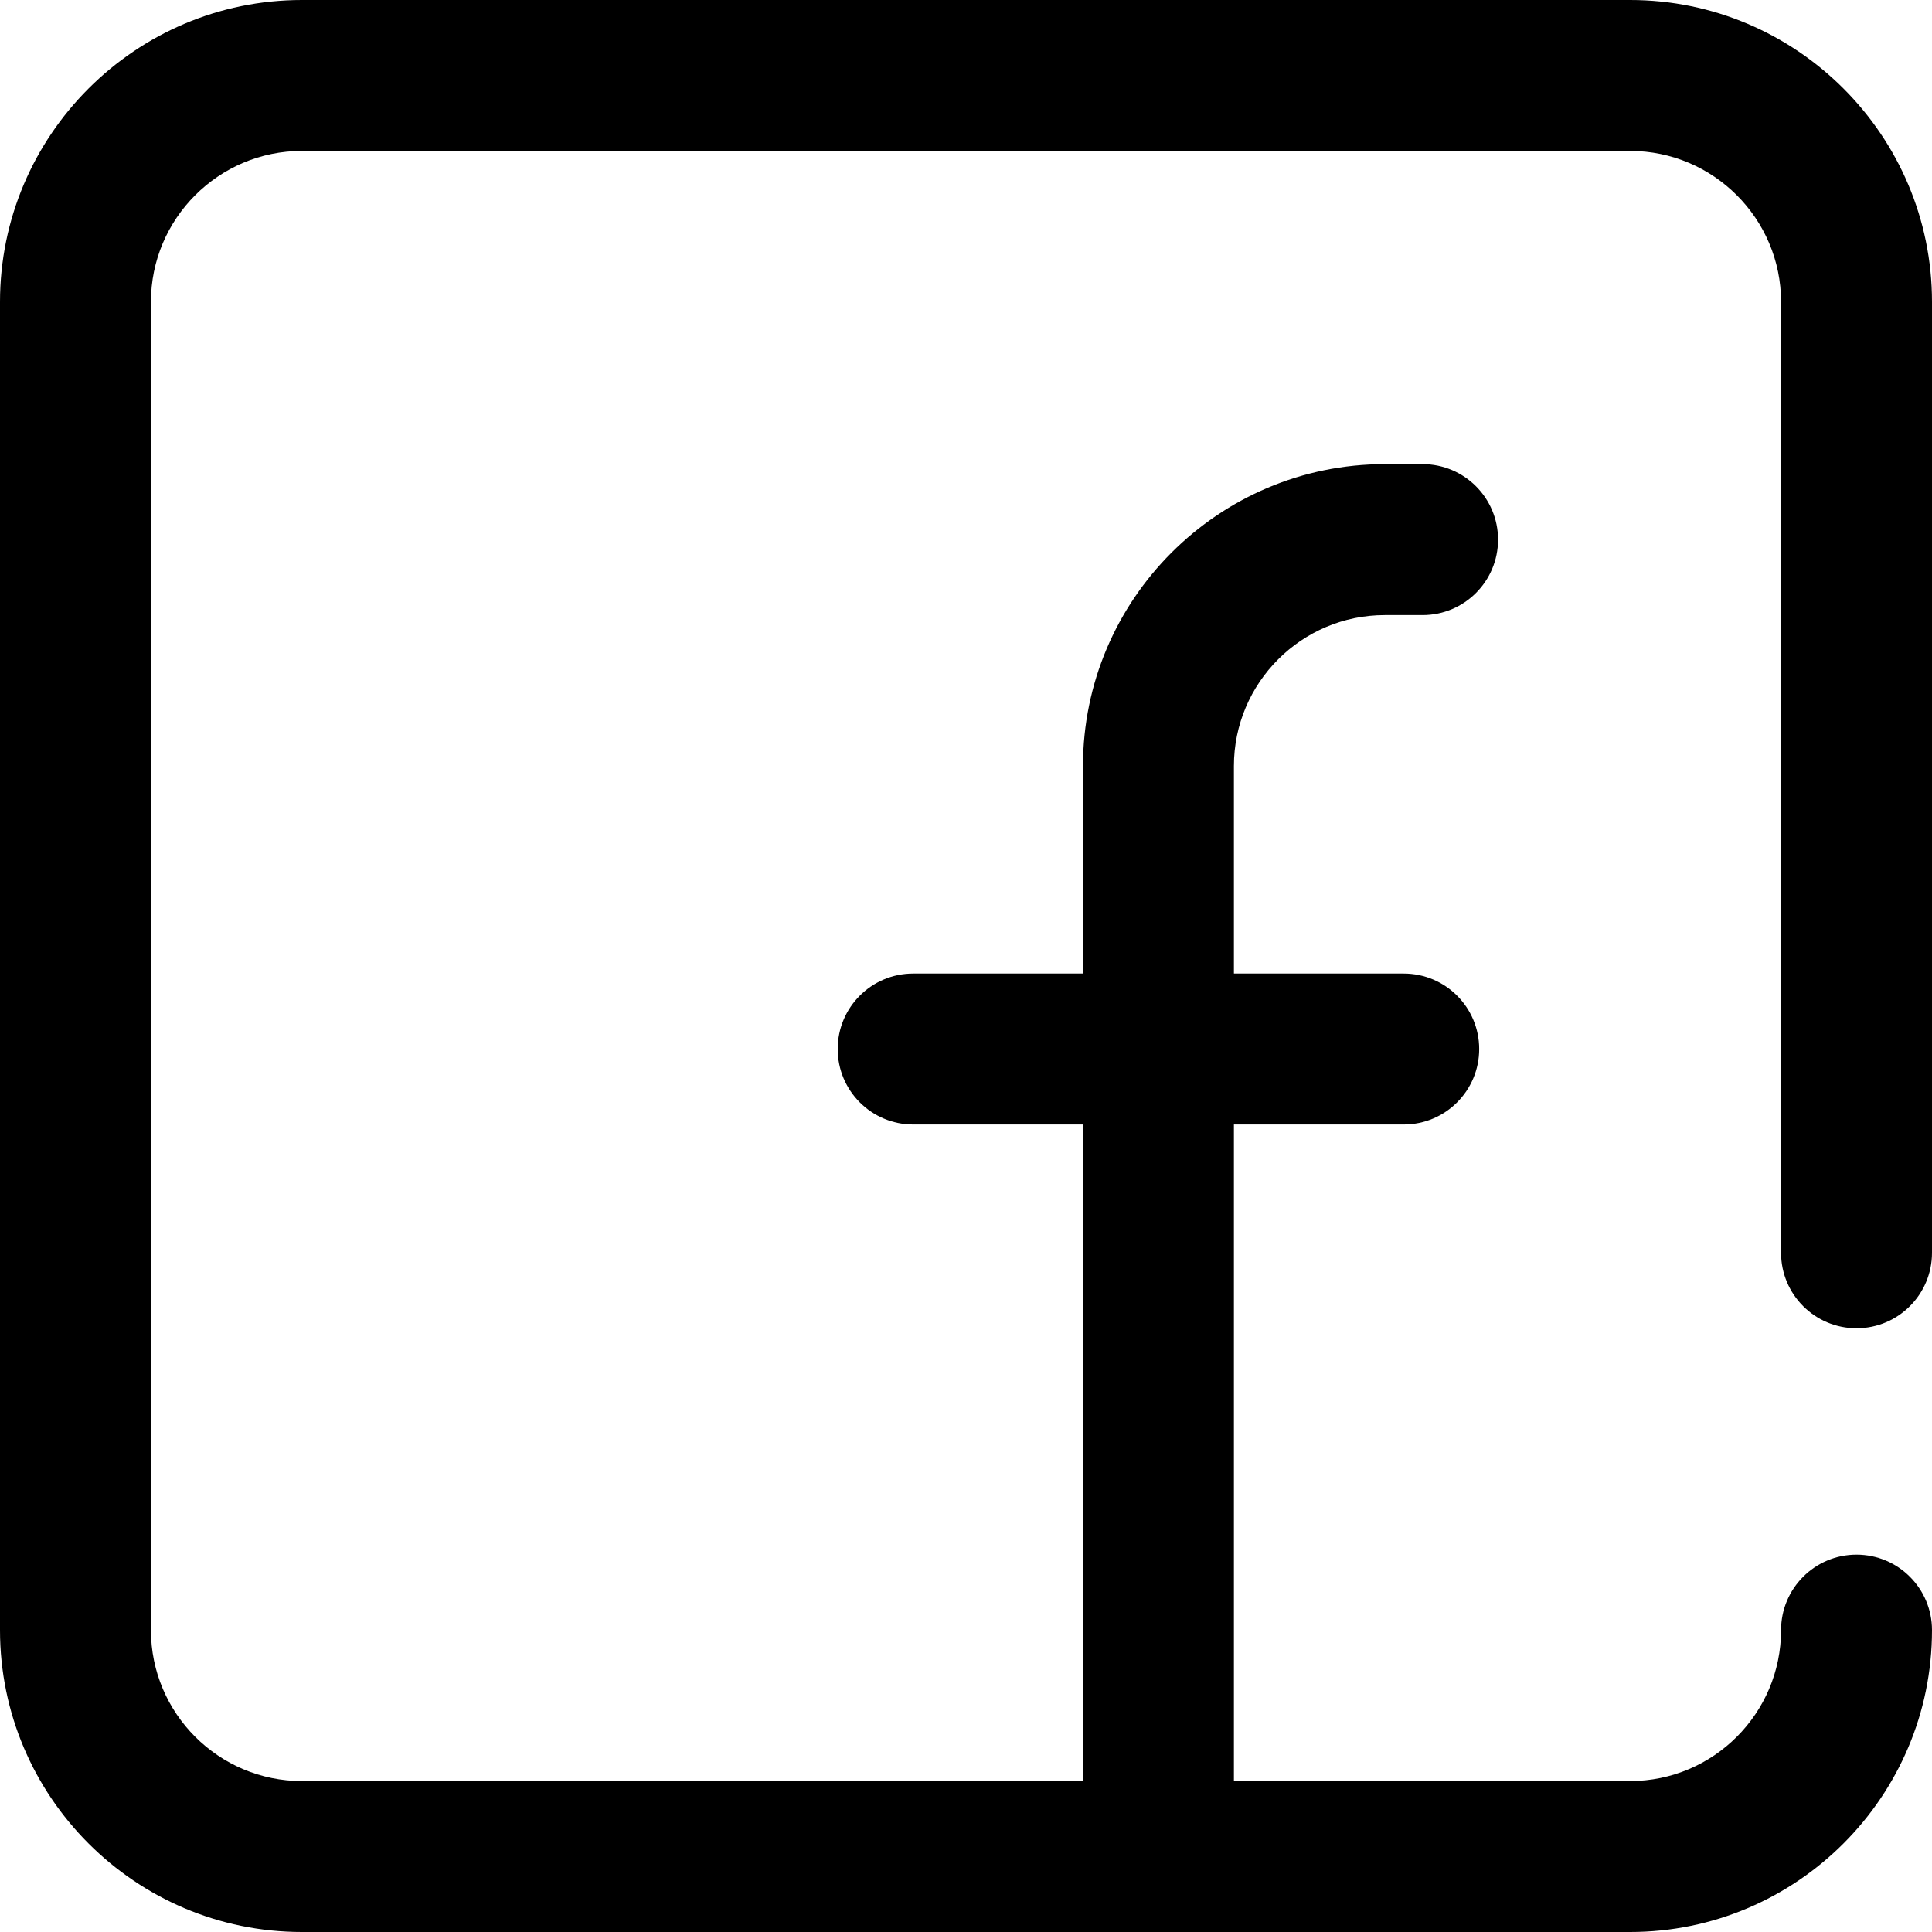
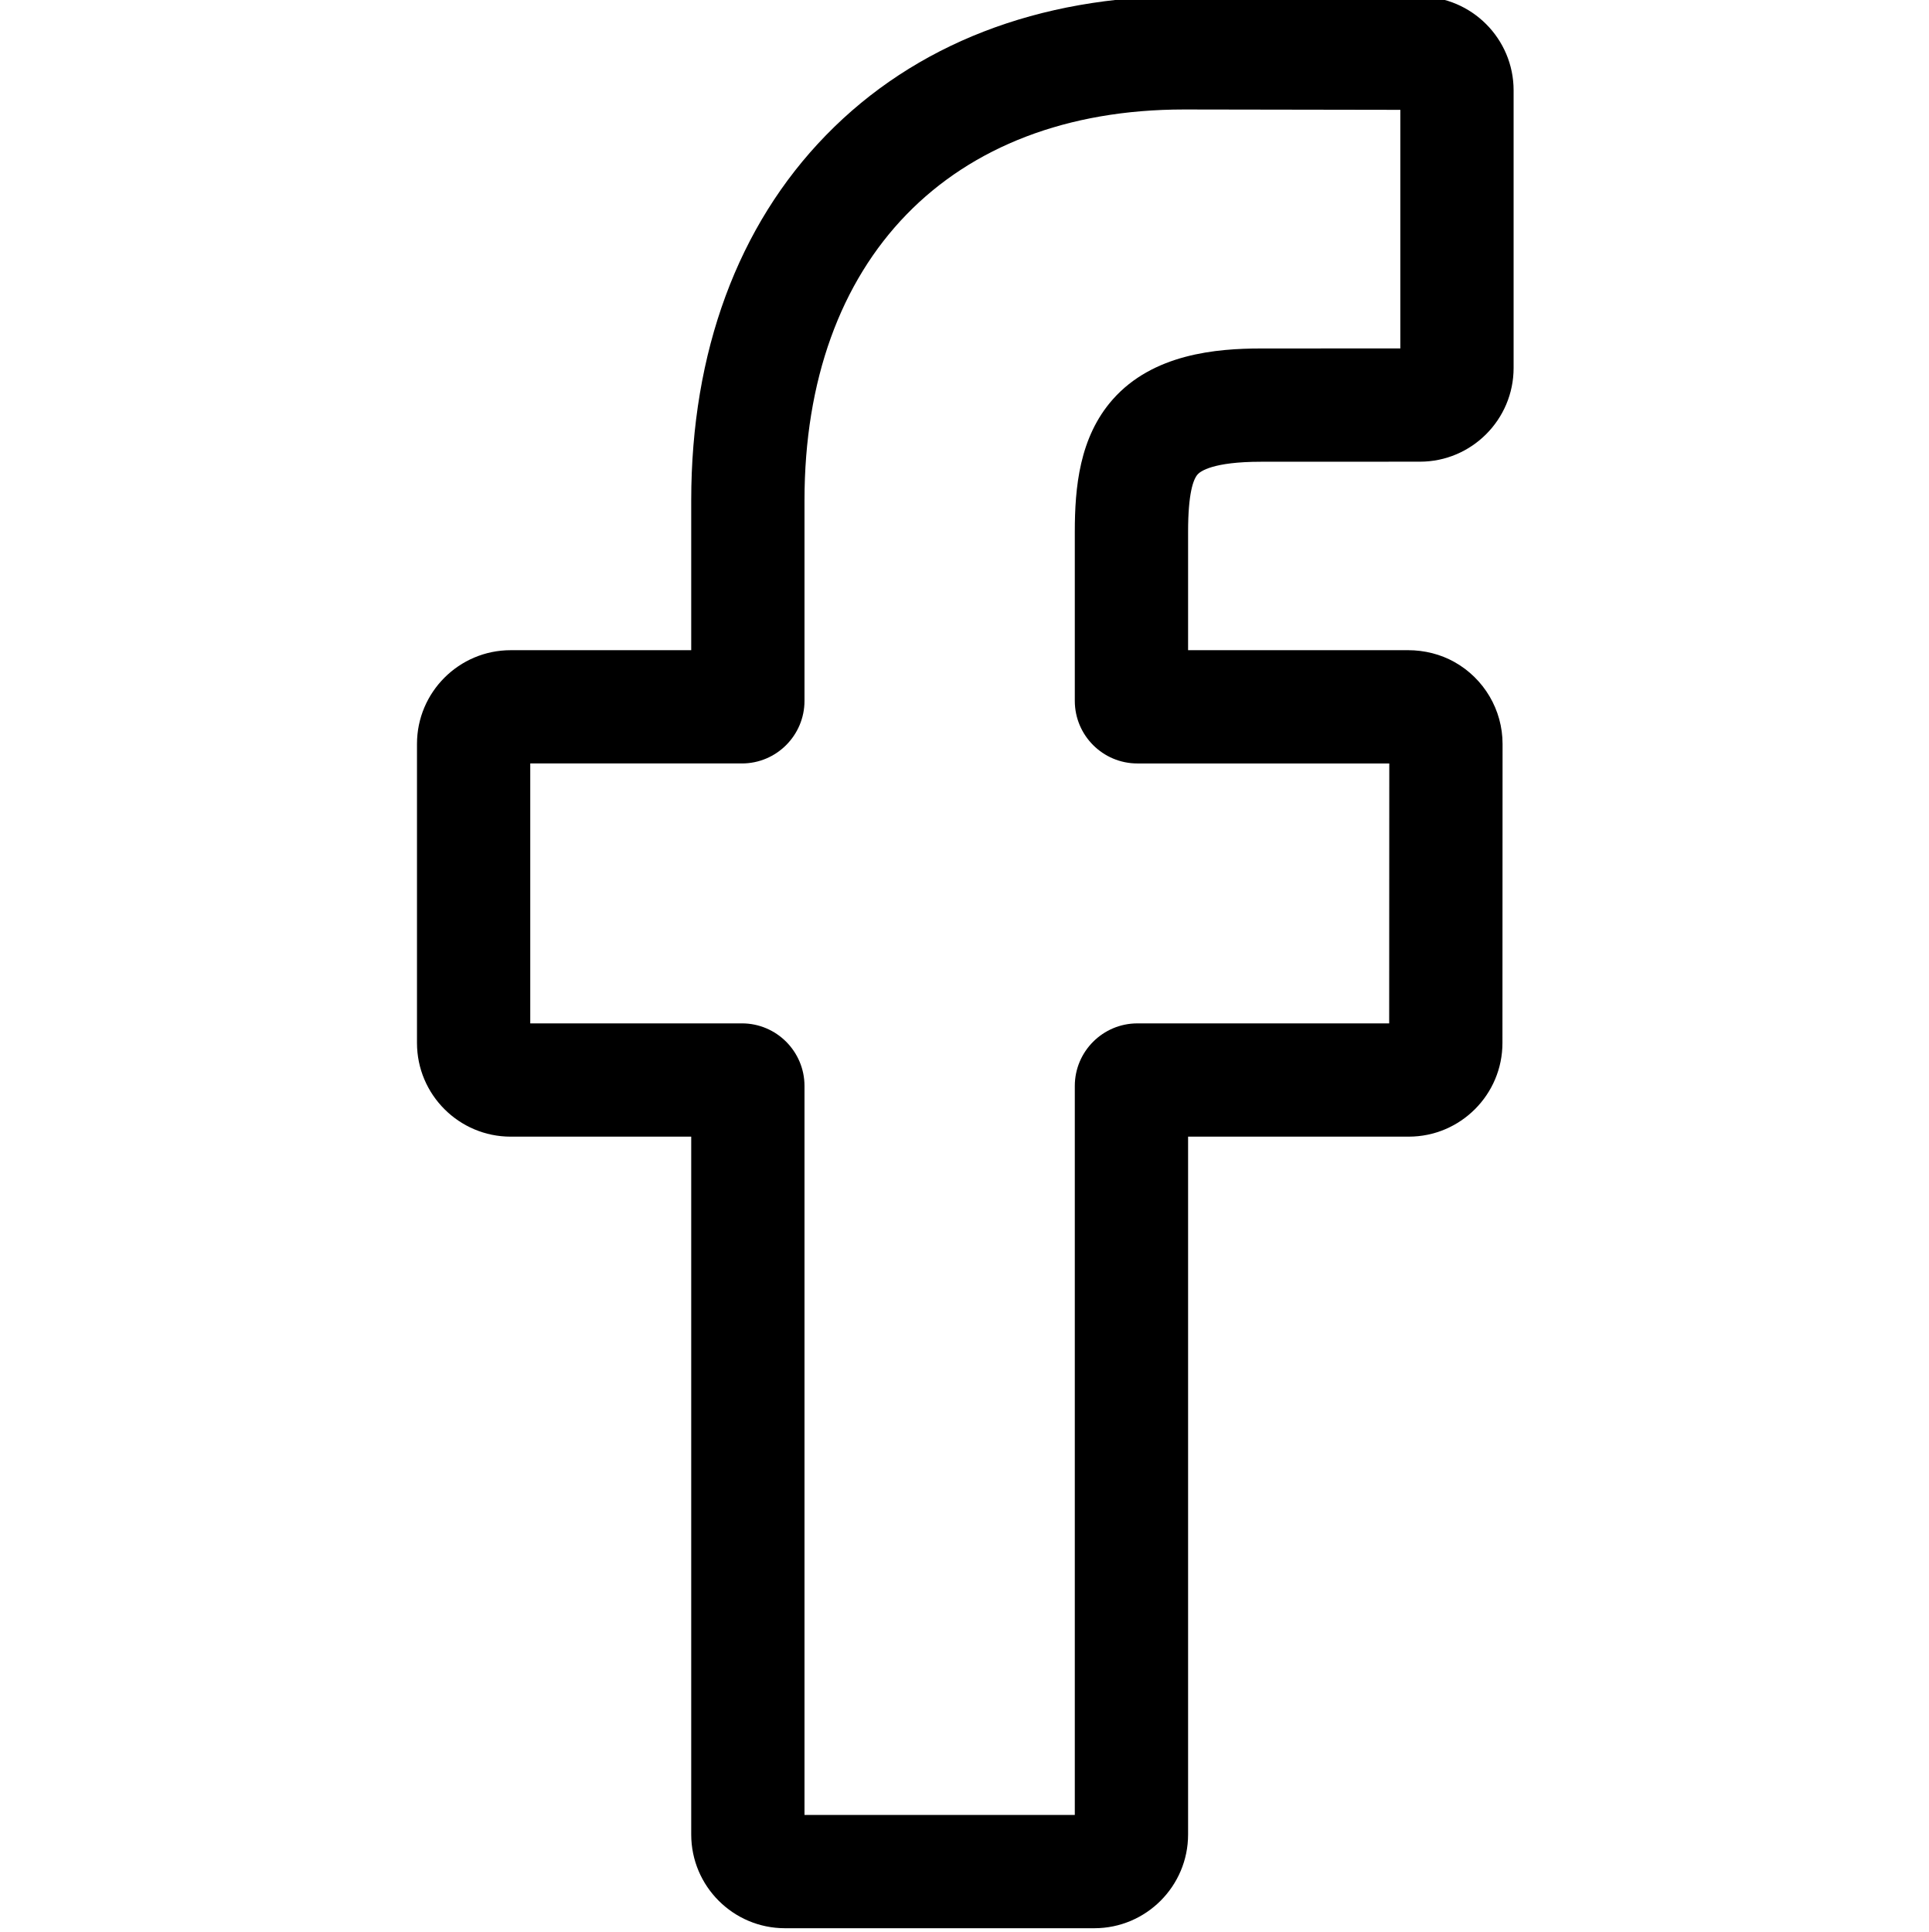
- <svg xmlns="http://www.w3.org/2000/svg" version="1.1" id="Capa_1" x="0px" y="0px" viewBox="0 0 512 512" style="enable-background:new 0 0 512 512;" xml:space="preserve">
-   <g>
-     <g>
-       <path d="M492,352c11.046,0,20-8.954,20-20V80c0-44.112-35.888-80-80-80H80C35.888,0,0,35.888,0,80v352c0,44.112,35.888,80,80,80    h352c44.112,0,80-35.888,80-80c0-11.046-8.954-20-20-20c-11.046,0-20,8.954-20,20c0,22.056-17.944,40-40,40H327V298h45    c11.046,0,20-8.954,20-20c0-11.046-8.954-20-20-20h-45v-55c0-22.056,17.944-40,40-40h10c11.046,0,20-8.954,20-20s-8.954-20-20-20    h-10c-44.112,0-80,35.888-80,80v55h-45c-11.046,0-20,8.954-20,20c0,11.046,8.954,20,20,20h45v174H80c-22.056,0-40-17.944-40-40V80    c0-22.056,17.944-40,40-40h352c22.056,0,40,17.944,40,40v252C472,343.046,480.954,352,492,352z" />
-     </g>
-   </g>
-   <g>
- </g>
-   <g>
- </g>
-   <g>
- </g>
-   <g>
- </g>
-   <g>
- </g>
-   <g>
- </g>
-   <g>
- </g>
-   <g>
- </g>
-   <g>
- </g>
-   <g>
- </g>
-   <g>
- </g>
-   <g>
- </g>
-   <g>
- </g>
-   <g>
- </g>
-   <g>
- </g>
+ <svg xmlns="http://www.w3.org/2000/svg" viewBox="-110 1 511 512">
+   <path d="m180 512h-81.992c-13.695 0-24.836-11.141-24.836-24.836v-184.938h-47.836c-13.695 0-24.836-11.145-24.836-24.836v-79.246c0-13.695 11.141-24.836 24.836-24.836h47.836v-39.684c0-39.348 12.355-72.824 35.727-96.805 23.477-24.09 56.285-36.82 94.879-36.82l62.531.102c13.672.023 24.793 11.164 24.793 24.836v73.578c0 13.695-11.137 24.836-24.828 24.836l-42.102.016c-12.84 0-16.109 2.574-16.809 3.363-1.152 1.309-2.523 5.008-2.523 15.223v31.352h58.27c4.387 0 8.637 1.082 12.289 3.121 7.879 4.402 12.777 12.727 12.777 21.723l-.031 79.246c0 13.688-11.141 24.828-24.836 24.828h-58.469v184.941c0 13.695-11.145 24.836-24.84 24.836zm-76.812-30.016h71.633v-193.195c0-9.145 7.441-16.582 16.582-16.582h66.727l.027-68.883h-66.758c-9.141 0-16.578-7.438-16.578-16.582v-44.789c0-11.727 1.191-25.062 10.043-35.086 10.695-12.117 27.551-13.516 39.301-13.516l36.922-.016v-63.227l-57.332-.094c-62.023 0-100.566 39.703-100.566 103.609v53.117c0 9.141-7.438 16.582-16.578 16.582h-56.094v68.883h56.094c9.141 0 16.578 7.438 16.578 16.582zm163.062-451.867h.004zm0 0" />
</svg>
